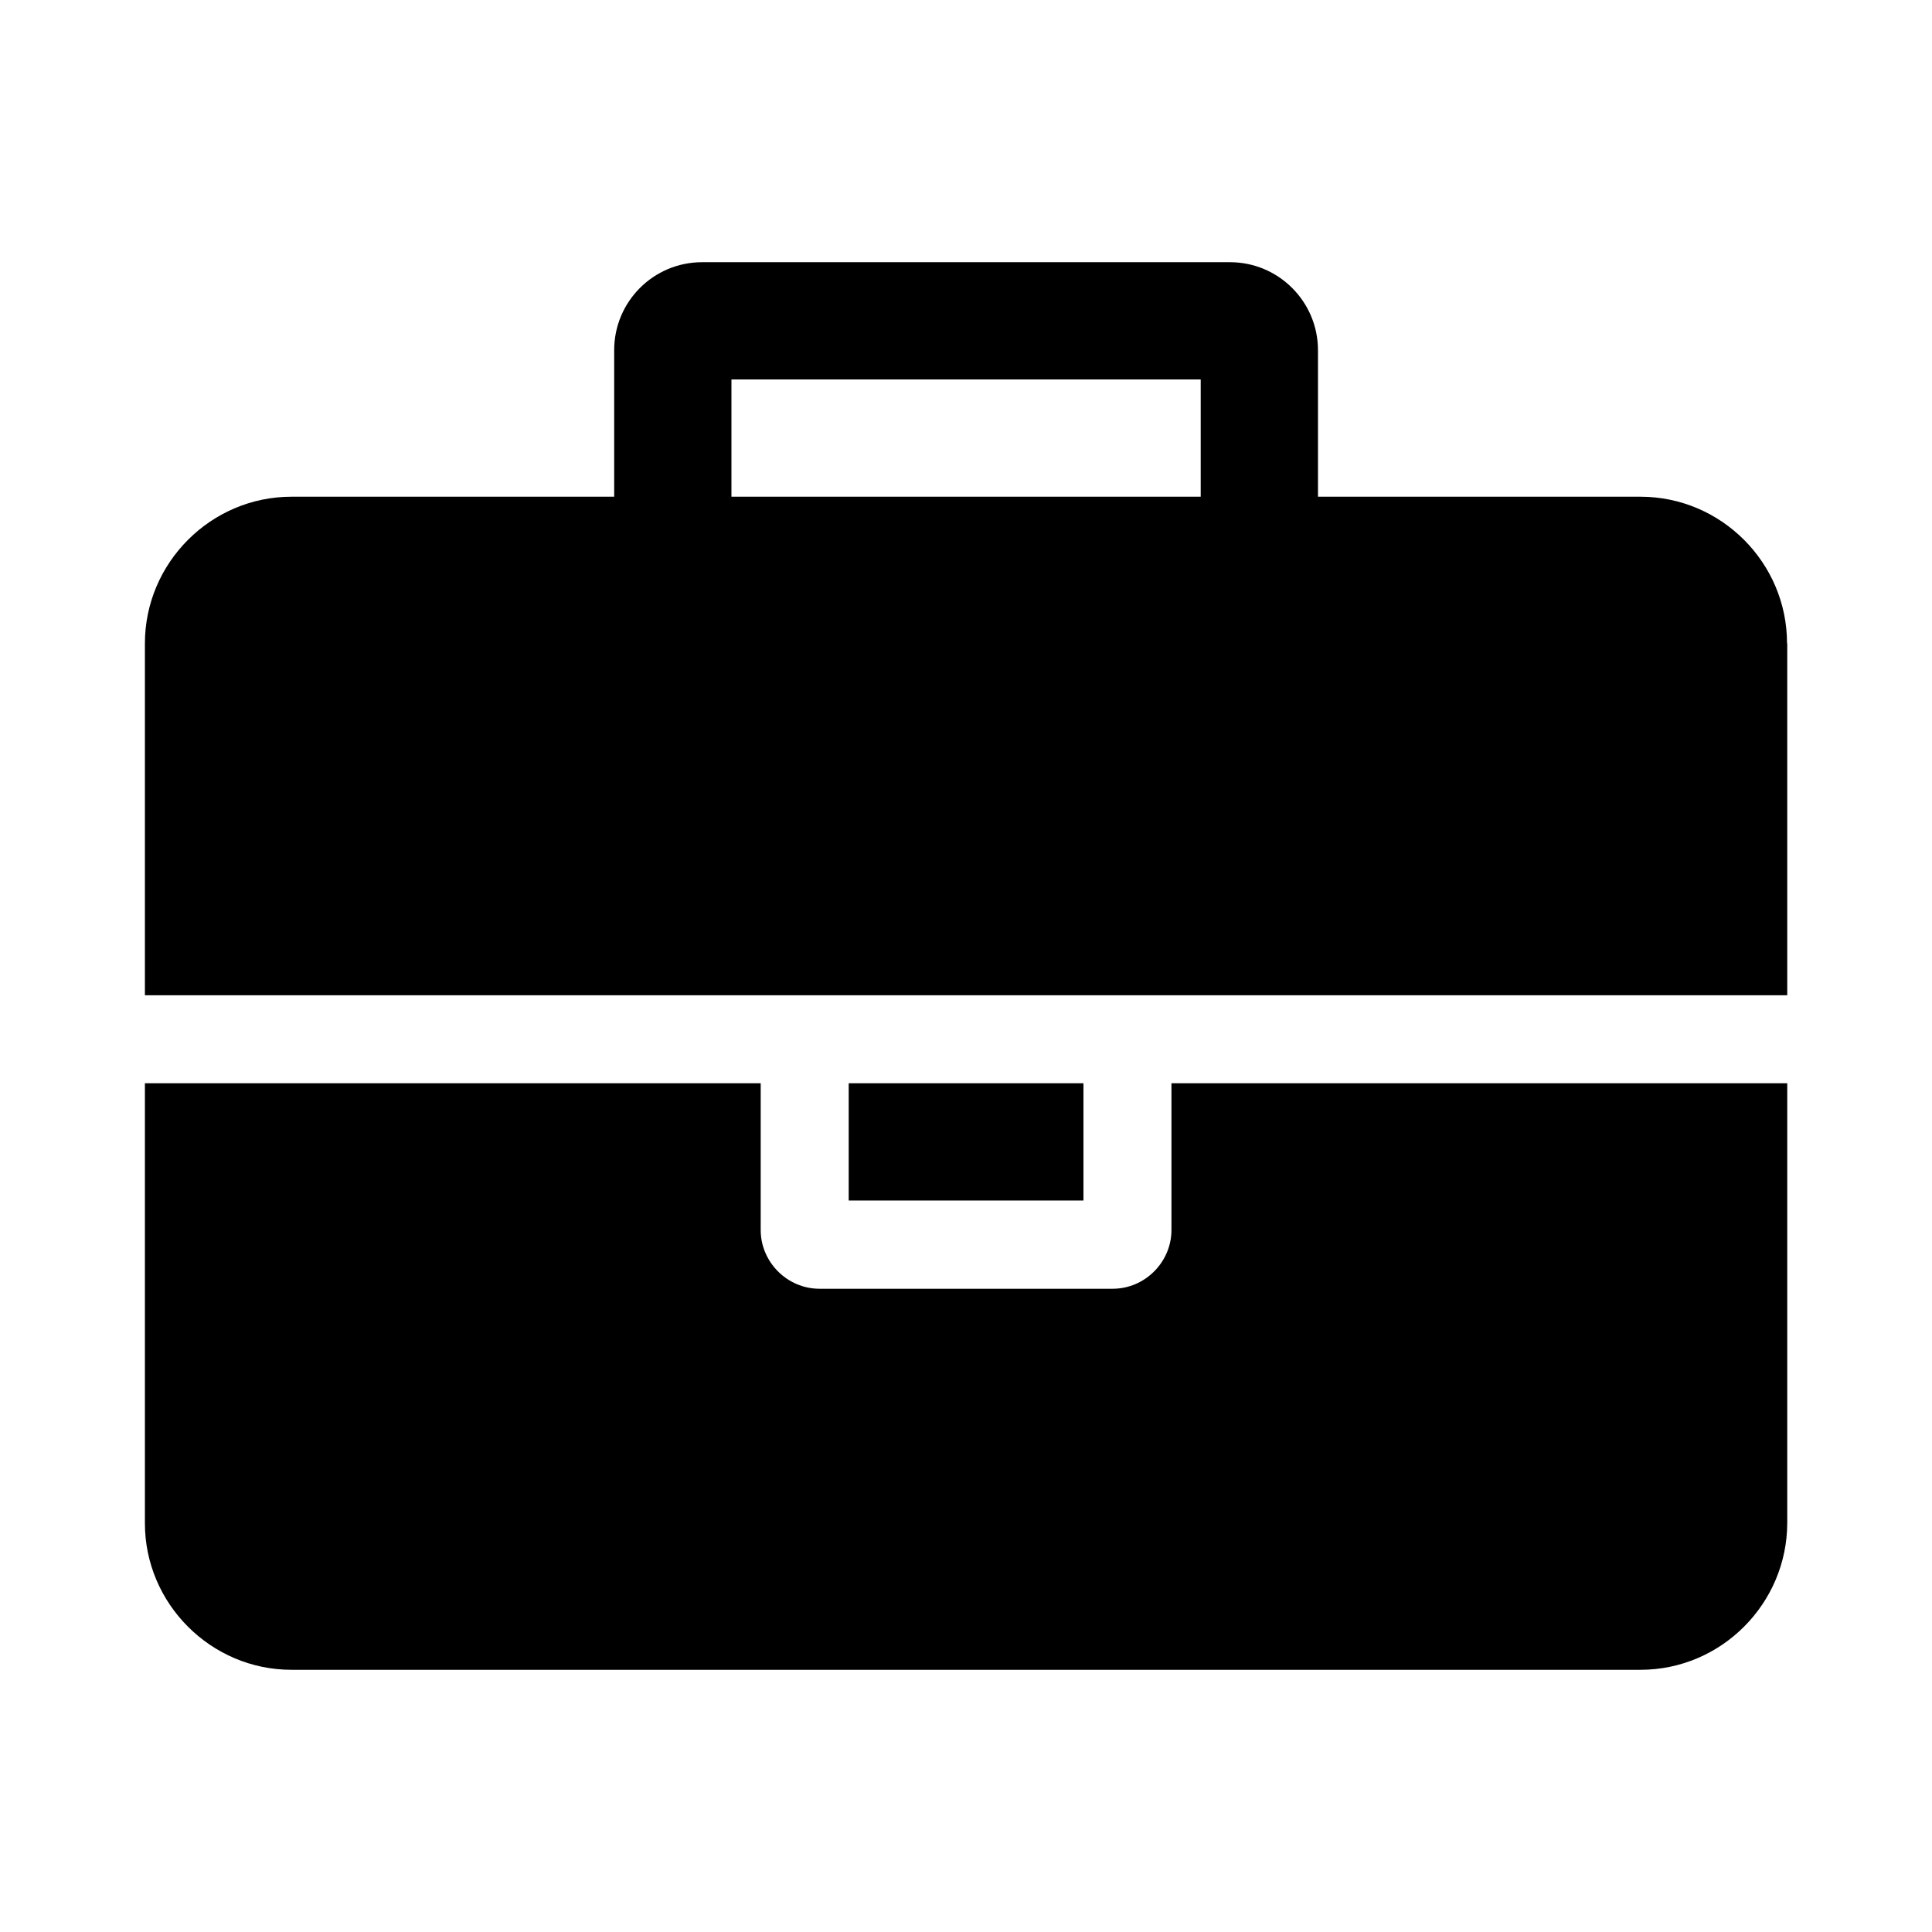
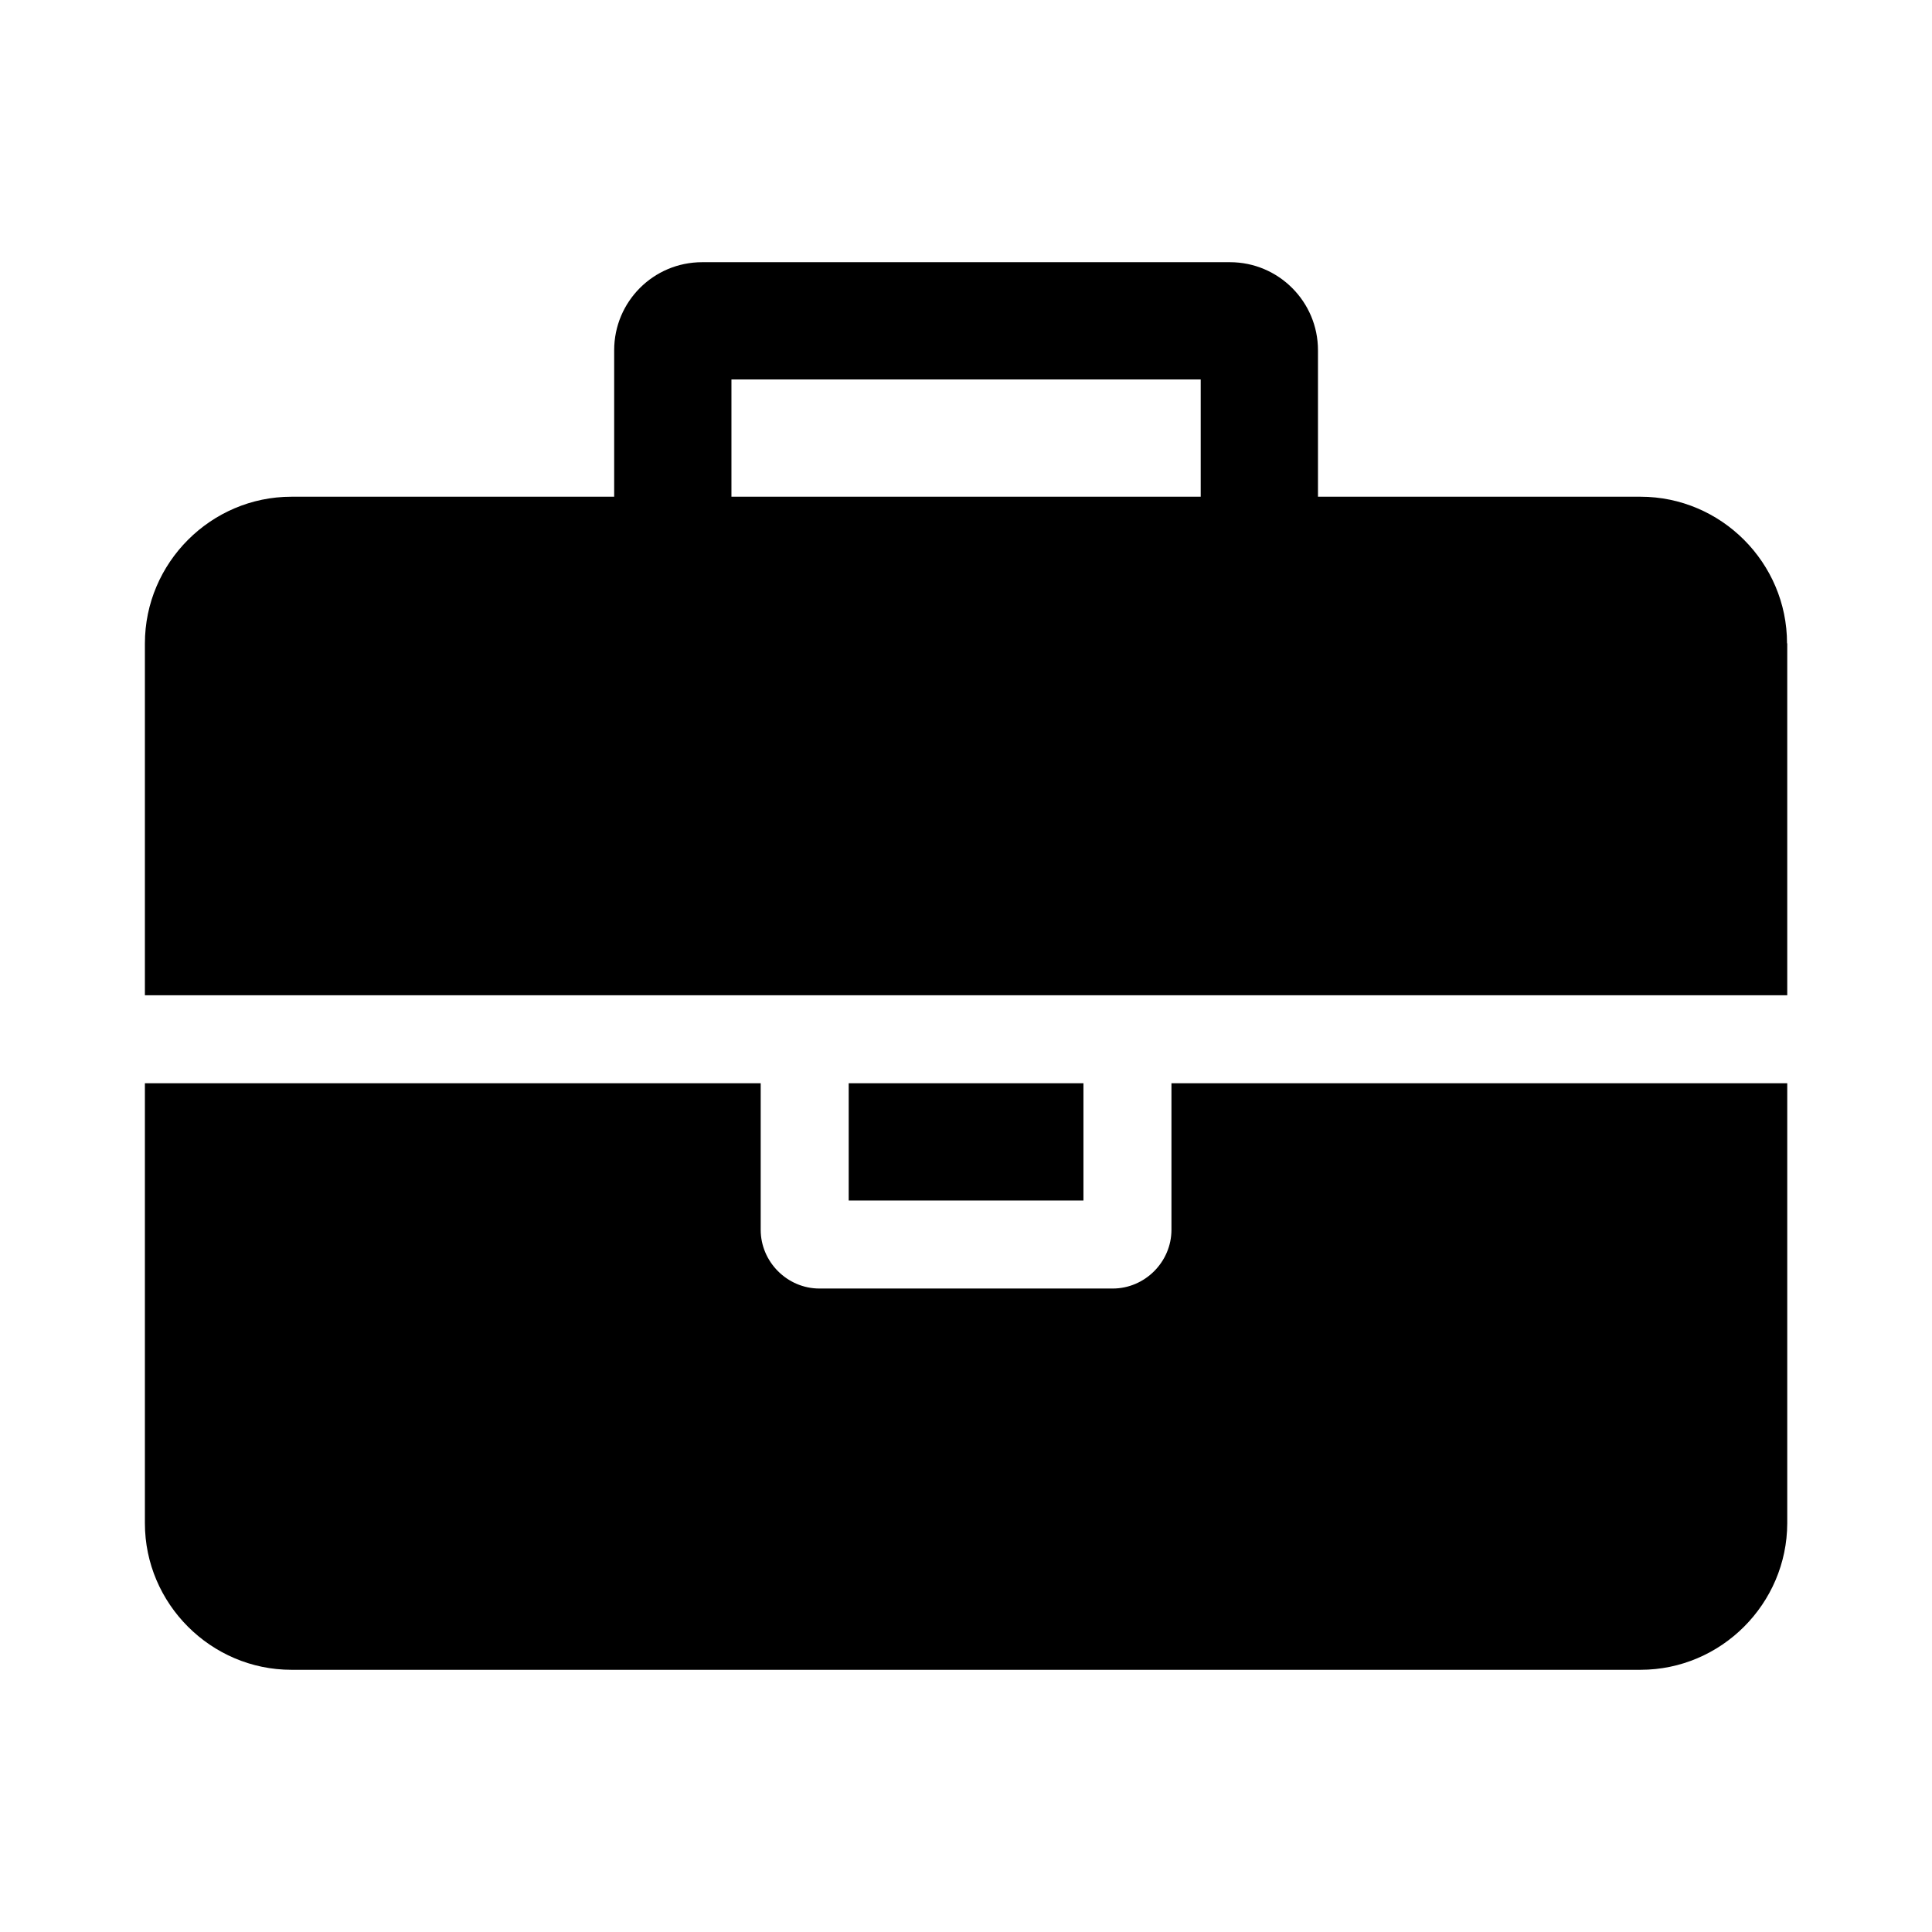
- <svg xmlns="http://www.w3.org/2000/svg" xmlns:xlink="http://www.w3.org/1999/xlink" width="100" height="100" viewBox="0 0 26.458 26.458" version="1.1" id="svg72658">
+ <svg xmlns="http://www.w3.org/2000/svg" xmlns:xlink="http://www.w3.org/1999/xlink" width="100" height="100" viewBox="0 0 100 100" version="1.1" id="svg72658">
  <defs id="defs72652">
    <symbol id="icon-briefcase" viewBox="0 0 28 28">
-       <path style="stroke-width:0.265" d="M 2.646,1.058 H 4.763 V 0.529 H 2.646 Z m 4.763,2.646 v 1.984 C 7.408,6.052 7.111,6.35 6.747,6.35 H 0.661 C 0.298,6.35 0,6.052 0,5.689 V 3.704 H 2.778 V 4.366 c 0,0.145 0.12,0.265 0.265,0.265 H 4.366 c 0.145,0 0.265,-0.12 0.265,-0.265 V 3.704 Z m -3.175,0 V 4.233 H 3.175 V 3.704 Z m 3.175,-1.984 v 1.587 H 0 v -1.587 C 0,1.356 0.298,1.058 0.661,1.058 H 2.117 V 0.397 C 2.117,0.178 2.294,0 2.514,0 h 2.381 c 0.219,0 0.397,0.178 0.397,0.397 V 1.058 H 6.747 c 0.364,0 0.661,0.298 0.661,0.661 z" id="path78695" />
+       <path style="stroke-width:0.265" d="M 2.646,1.058 H 4.763 V 0.529 H 2.646 Z m 4.763,2.646 V 5.689 C 7.408,6.052 7.111,6.35 6.747,6.35 H 0.661 C 0.298,6.35 0,6.052 0,5.689 V 3.704 h 2.778 v 0.661 c 0,0.145 0.12,0.265 0.265,0.265 h 1.323 c 0.145,0 0.265,-0.12 0.265,-0.265 V 3.704 Z m -3.175,0 V 4.233 H 3.175 V 3.704 Z m 3.175,-1.984 v 1.587 H 0 v -1.587 C 0,1.356 0.298,1.058 0.661,1.058 H 2.117 V 0.397 C 2.117,0.178 2.294,0 2.514,0 h 2.381 c 0.219,0 0.397,0.178 0.397,0.397 v 0.661 h 1.455 c 0.364,0 0.661,0.298 0.661,0.661 z" id="path78695" />
    </symbol>
  </defs>
-   <g id="layer1" transform="translate(0,-270.5417)">
-     <use id="use153578" transform="matrix(3.212598,0,0,3.212598,1.984375,274.1324)" style="fill:black;stroke:none" xlink:href="#icon-briefcase" x="0" y="0" width="100%" height="100%" />
+   <g id="layer1" transform="translate(0,-270.5416)">
+     <use id="use153578" transform="matrix(3.212598,0,0,3.212598,7.500008,284.113)" style="fill:black;stroke:none" xlink:href="#icon-briefcase" x="0" y="0" width="100%" height="100%" />
  </g>
</svg>
